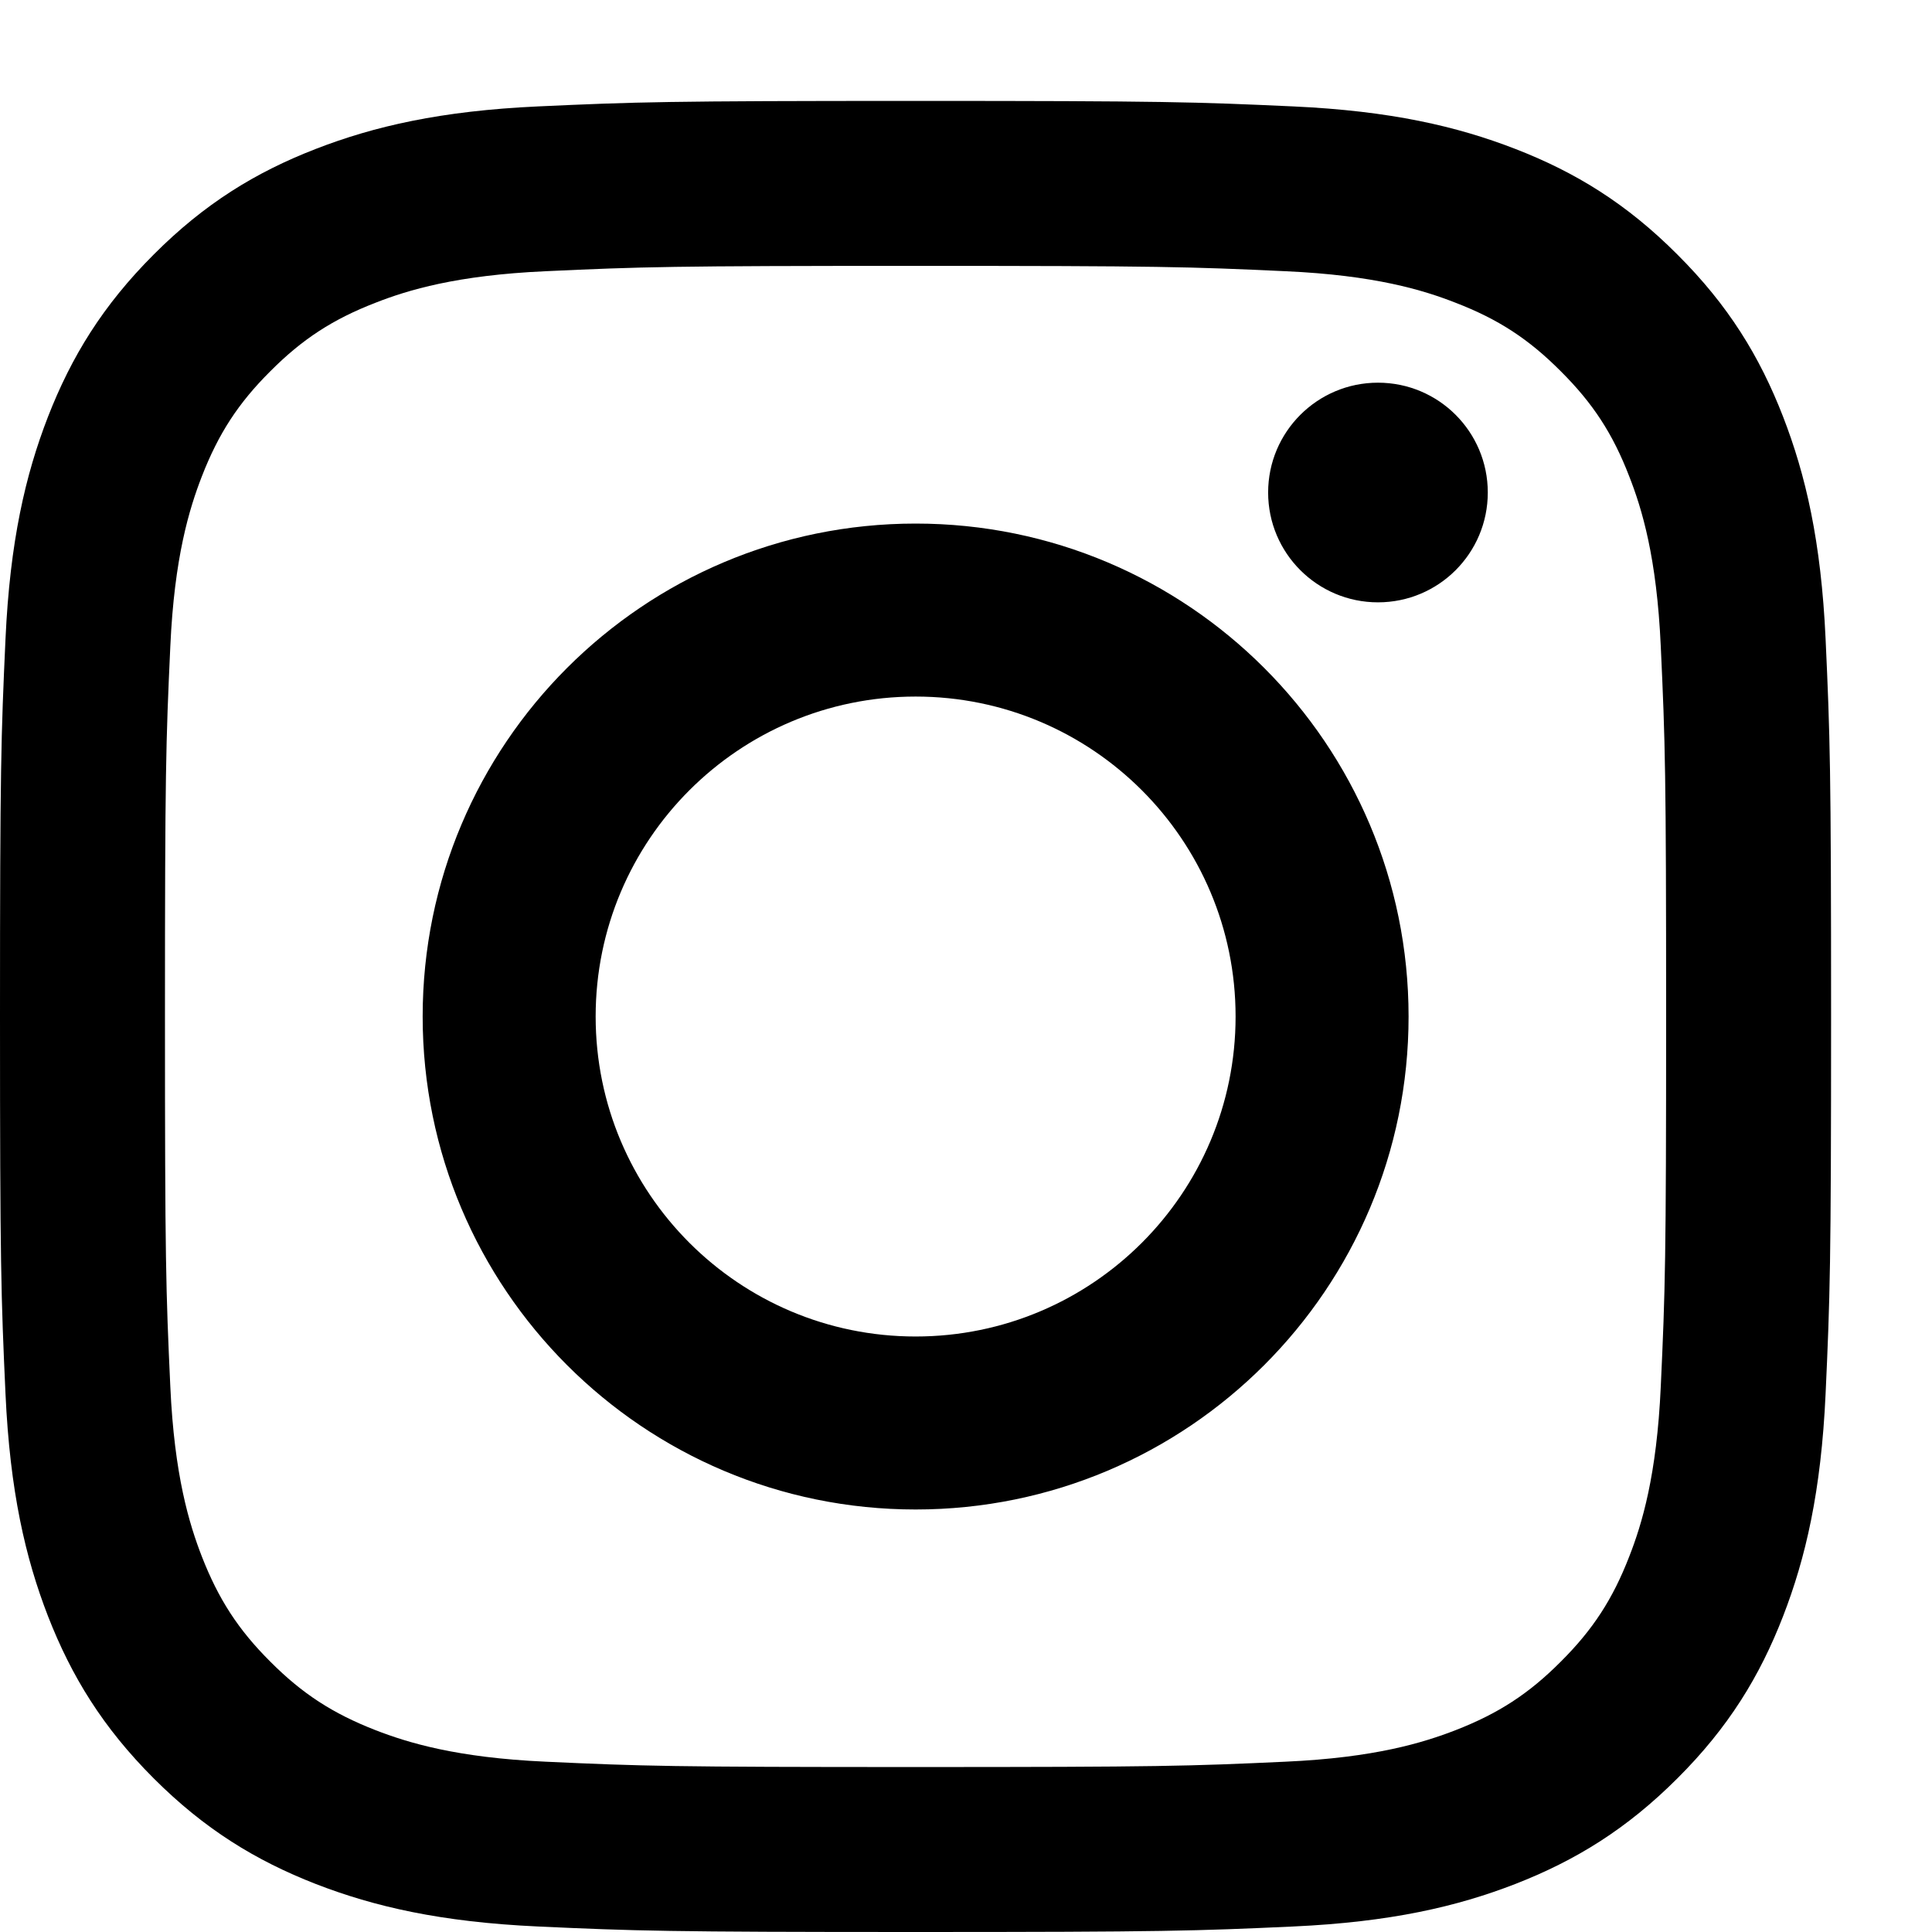
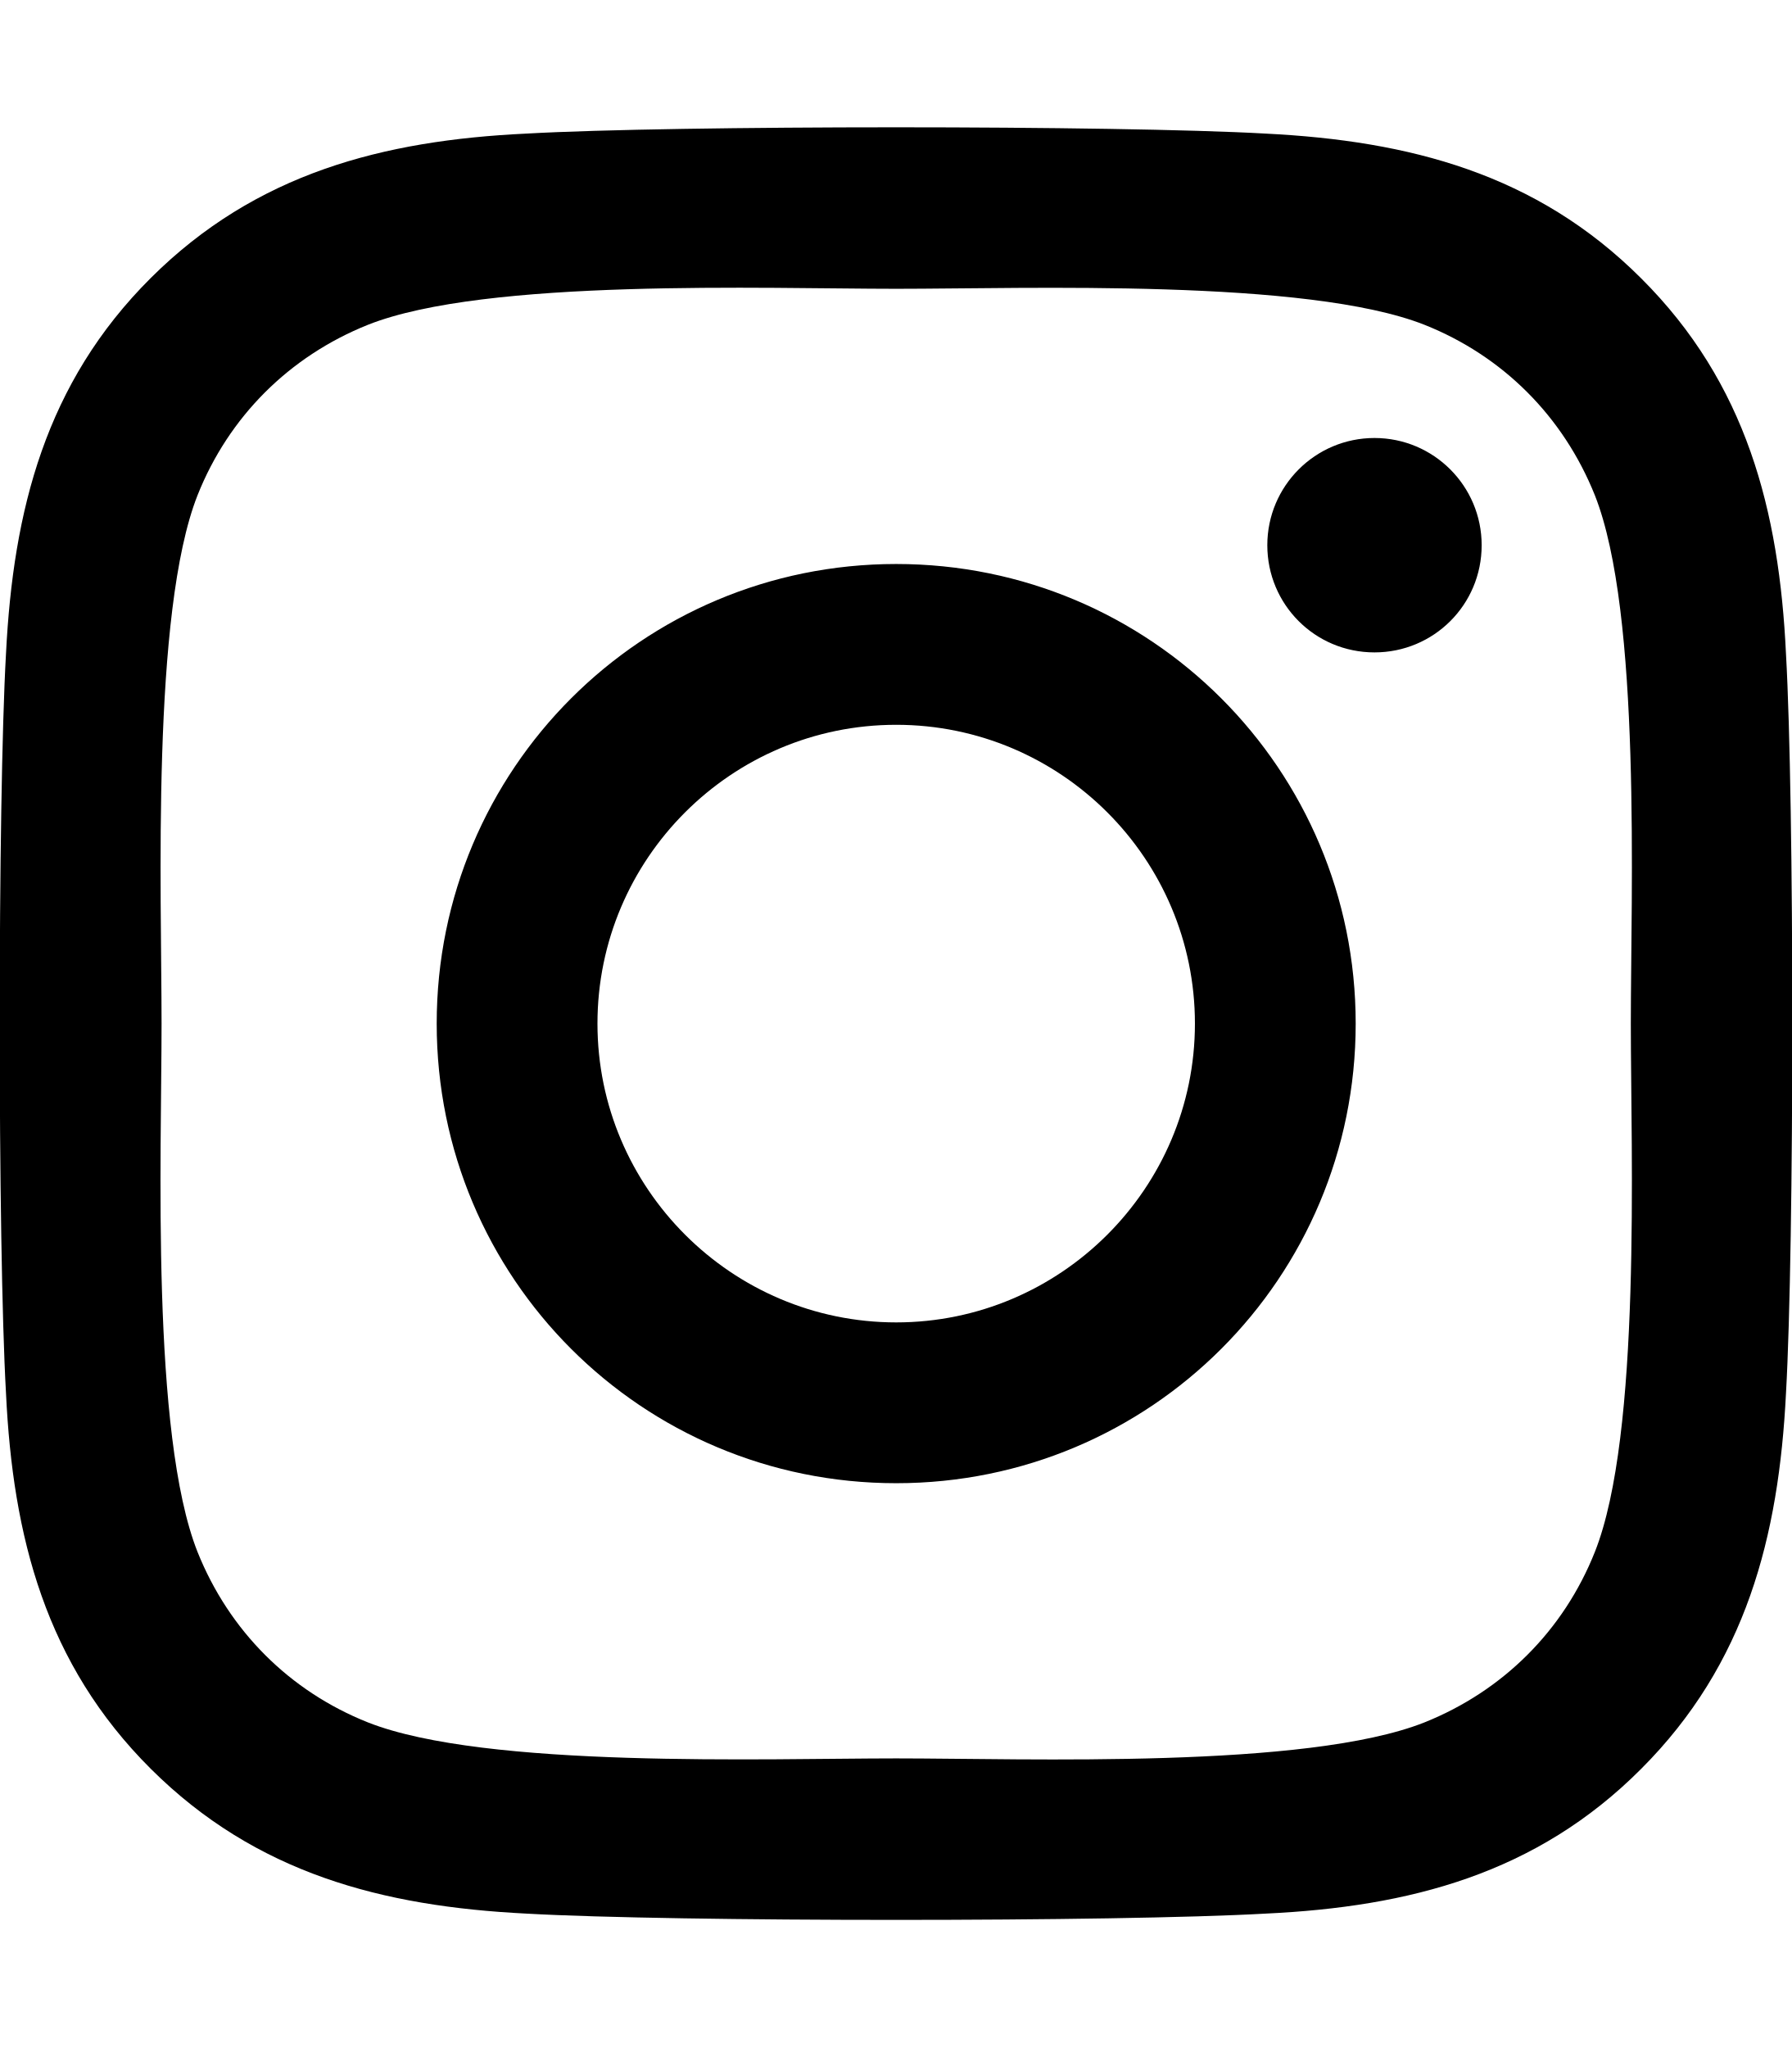
- <svg xmlns="http://www.w3.org/2000/svg" width="13px" height="13px" viewBox="0 0 13 13" version="1.1">
-   <g transform="translate(0 -2)" fill="currentColor">
-     <path d="M6.161,2.679 C7.834,2.679 8.044,2.686 8.701,2.716 C9.357,2.746 9.804,2.85 10.196,3.002 C10.601,3.159 10.945,3.37 11.287,3.713 C11.63,4.055 11.841,4.399 11.998,4.804 C12.15,5.196 12.254,5.643 12.284,6.299 C12.314,6.956 12.321,7.166 12.321,8.839 C12.321,10.512 12.314,10.722 12.284,11.379 C12.254,12.035 12.15,12.483 11.998,12.875 C11.841,13.28 11.63,13.624 11.287,13.966 C10.945,14.308 10.601,14.519 10.196,14.677 C9.804,14.829 9.357,14.933 8.701,14.963 C8.044,14.993 7.834,15 6.161,15 C4.488,15 4.278,14.993 3.621,14.963 C2.965,14.933 2.517,14.829 2.125,14.677 C1.72,14.519 1.376,14.308 1.034,13.966 C0.692,13.624 0.481,13.28 0.323,12.875 C0.171,12.483 0.067,12.035 0.037,11.379 C0.007,10.722 0,10.512 0,8.839 C0,7.166 0.007,6.956 0.037,6.299 C0.067,5.643 0.171,5.196 0.323,4.804 C0.481,4.399 0.692,4.055 1.034,3.713 C1.376,3.37 1.72,3.159 2.125,3.002 C2.517,2.85 2.965,2.746 3.621,2.716 C4.278,2.686 4.488,2.679 6.161,2.679 Z M6.161,3.789 C4.516,3.789 4.321,3.795 3.671,3.825 C3.071,3.852 2.744,3.952 2.527,4.037 C2.24,4.148 2.034,4.282 1.819,4.498 C1.603,4.713 1.47,4.918 1.358,5.206 C1.274,5.423 1.173,5.749 1.146,6.35 C1.116,6.999 1.11,7.194 1.11,8.839 C1.11,10.484 1.116,10.679 1.146,11.329 C1.173,11.929 1.274,12.256 1.358,12.473 C1.47,12.76 1.603,12.966 1.819,13.181 C2.034,13.397 2.24,13.53 2.527,13.642 C2.744,13.726 3.071,13.827 3.671,13.854 C4.321,13.884 4.516,13.89 6.161,13.89 C7.806,13.89 8.001,13.884 8.65,13.854 C9.251,13.827 9.577,13.726 9.794,13.642 C10.082,13.53 10.287,13.397 10.502,13.181 C10.718,12.966 10.852,12.76 10.963,12.473 C11.048,12.256 11.148,11.929 11.175,11.329 C11.205,10.679 11.211,10.484 11.211,8.839 C11.211,7.194 11.205,6.999 11.175,6.35 C11.148,5.749 11.048,5.423 10.963,5.206 C10.852,4.918 10.718,4.713 10.502,4.498 C10.287,4.282 10.082,4.148 9.794,4.037 C9.577,3.952 9.251,3.852 8.65,3.825 C8.001,3.795 7.806,3.789 6.161,3.789 Z M6.161,5.523 C7.993,5.523 9.478,7.008 9.478,8.84 C9.478,10.672 7.993,12.157 6.161,12.157 C4.329,12.157 2.844,10.672 2.844,8.84 C2.844,7.008 4.329,5.523 6.161,5.523 Z M6.161,10.993 C7.35,10.993 8.314,10.029 8.314,8.84 C8.314,7.651 7.35,6.687 6.161,6.687 C4.972,6.687 4.008,7.651 4.008,8.84 C4.008,10.029 4.972,10.993 6.161,10.993 Z M10.011,5.314 C10.011,5.722 9.681,6.053 9.272,6.053 C8.864,6.053 8.533,5.722 8.533,5.314 C8.533,4.906 8.864,4.575 9.272,4.575 C9.681,4.575 10.011,4.906 10.011,5.314 Z" id="path-instagram" />
-   </g>
+ <svg xmlns="http://www.w3.org/2000/svg" viewBox="0 0 448 512">
+   <path d="M224.1 141c-63.6 0-114.9 51.3-114.9 114.9s51.3 114.9 114.9 114.9S339 319.5 339 255.9 287.7 141 224.1 141zm0 189.6c-41.1 0-74.7-33.5-74.7-74.7s33.5-74.7 74.7-74.7 74.7 33.5 74.7 74.7-33.6 74.7-74.7 74.7zm146.4-194.3c0 14.9-12 26.8-26.8 26.8-14.9 0-26.8-12-26.8-26.8s12-26.8 26.8-26.8 26.8 12 26.8 26.8zm76.1 27.2c-1.7-35.9-9.9-67.7-36.2-93.9-26.2-26.2-58-34.4-93.9-36.2-37-2.1-147.9-2.1-184.9 0-35.8 1.7-67.6 9.9-93.9 36.1s-34.4 58-36.2 93.9c-2.1 37-2.1 147.9 0 184.9 1.7 35.9 9.9 67.7 36.2 93.9s58 34.4 93.9 36.2c37 2.1 147.9 2.1 184.9 0 35.9-1.7 67.7-9.9 93.9-36.2 26.2-26.2 34.4-58 36.2-93.9 2.1-37 2.1-147.8 0-184.8zM398.8 388c-7.8 19.6-22.9 34.7-42.6 42.6-29.5 11.7-99.5 9-132.1 9s-102.7 2.6-132.1-9c-19.6-7.8-34.7-22.9-42.6-42.6-11.7-29.5-9-99.5-9-132.1s-2.6-102.7 9-132.1c7.8-19.6 22.9-34.7 42.6-42.6 29.5-11.7 99.5-9 132.1-9s102.7-2.6 132.1 9c19.6 7.8 34.7 22.9 42.6 42.6 11.7 29.5 9 99.5 9 132.1s2.7 102.7-9 132.1z" />
</svg>
